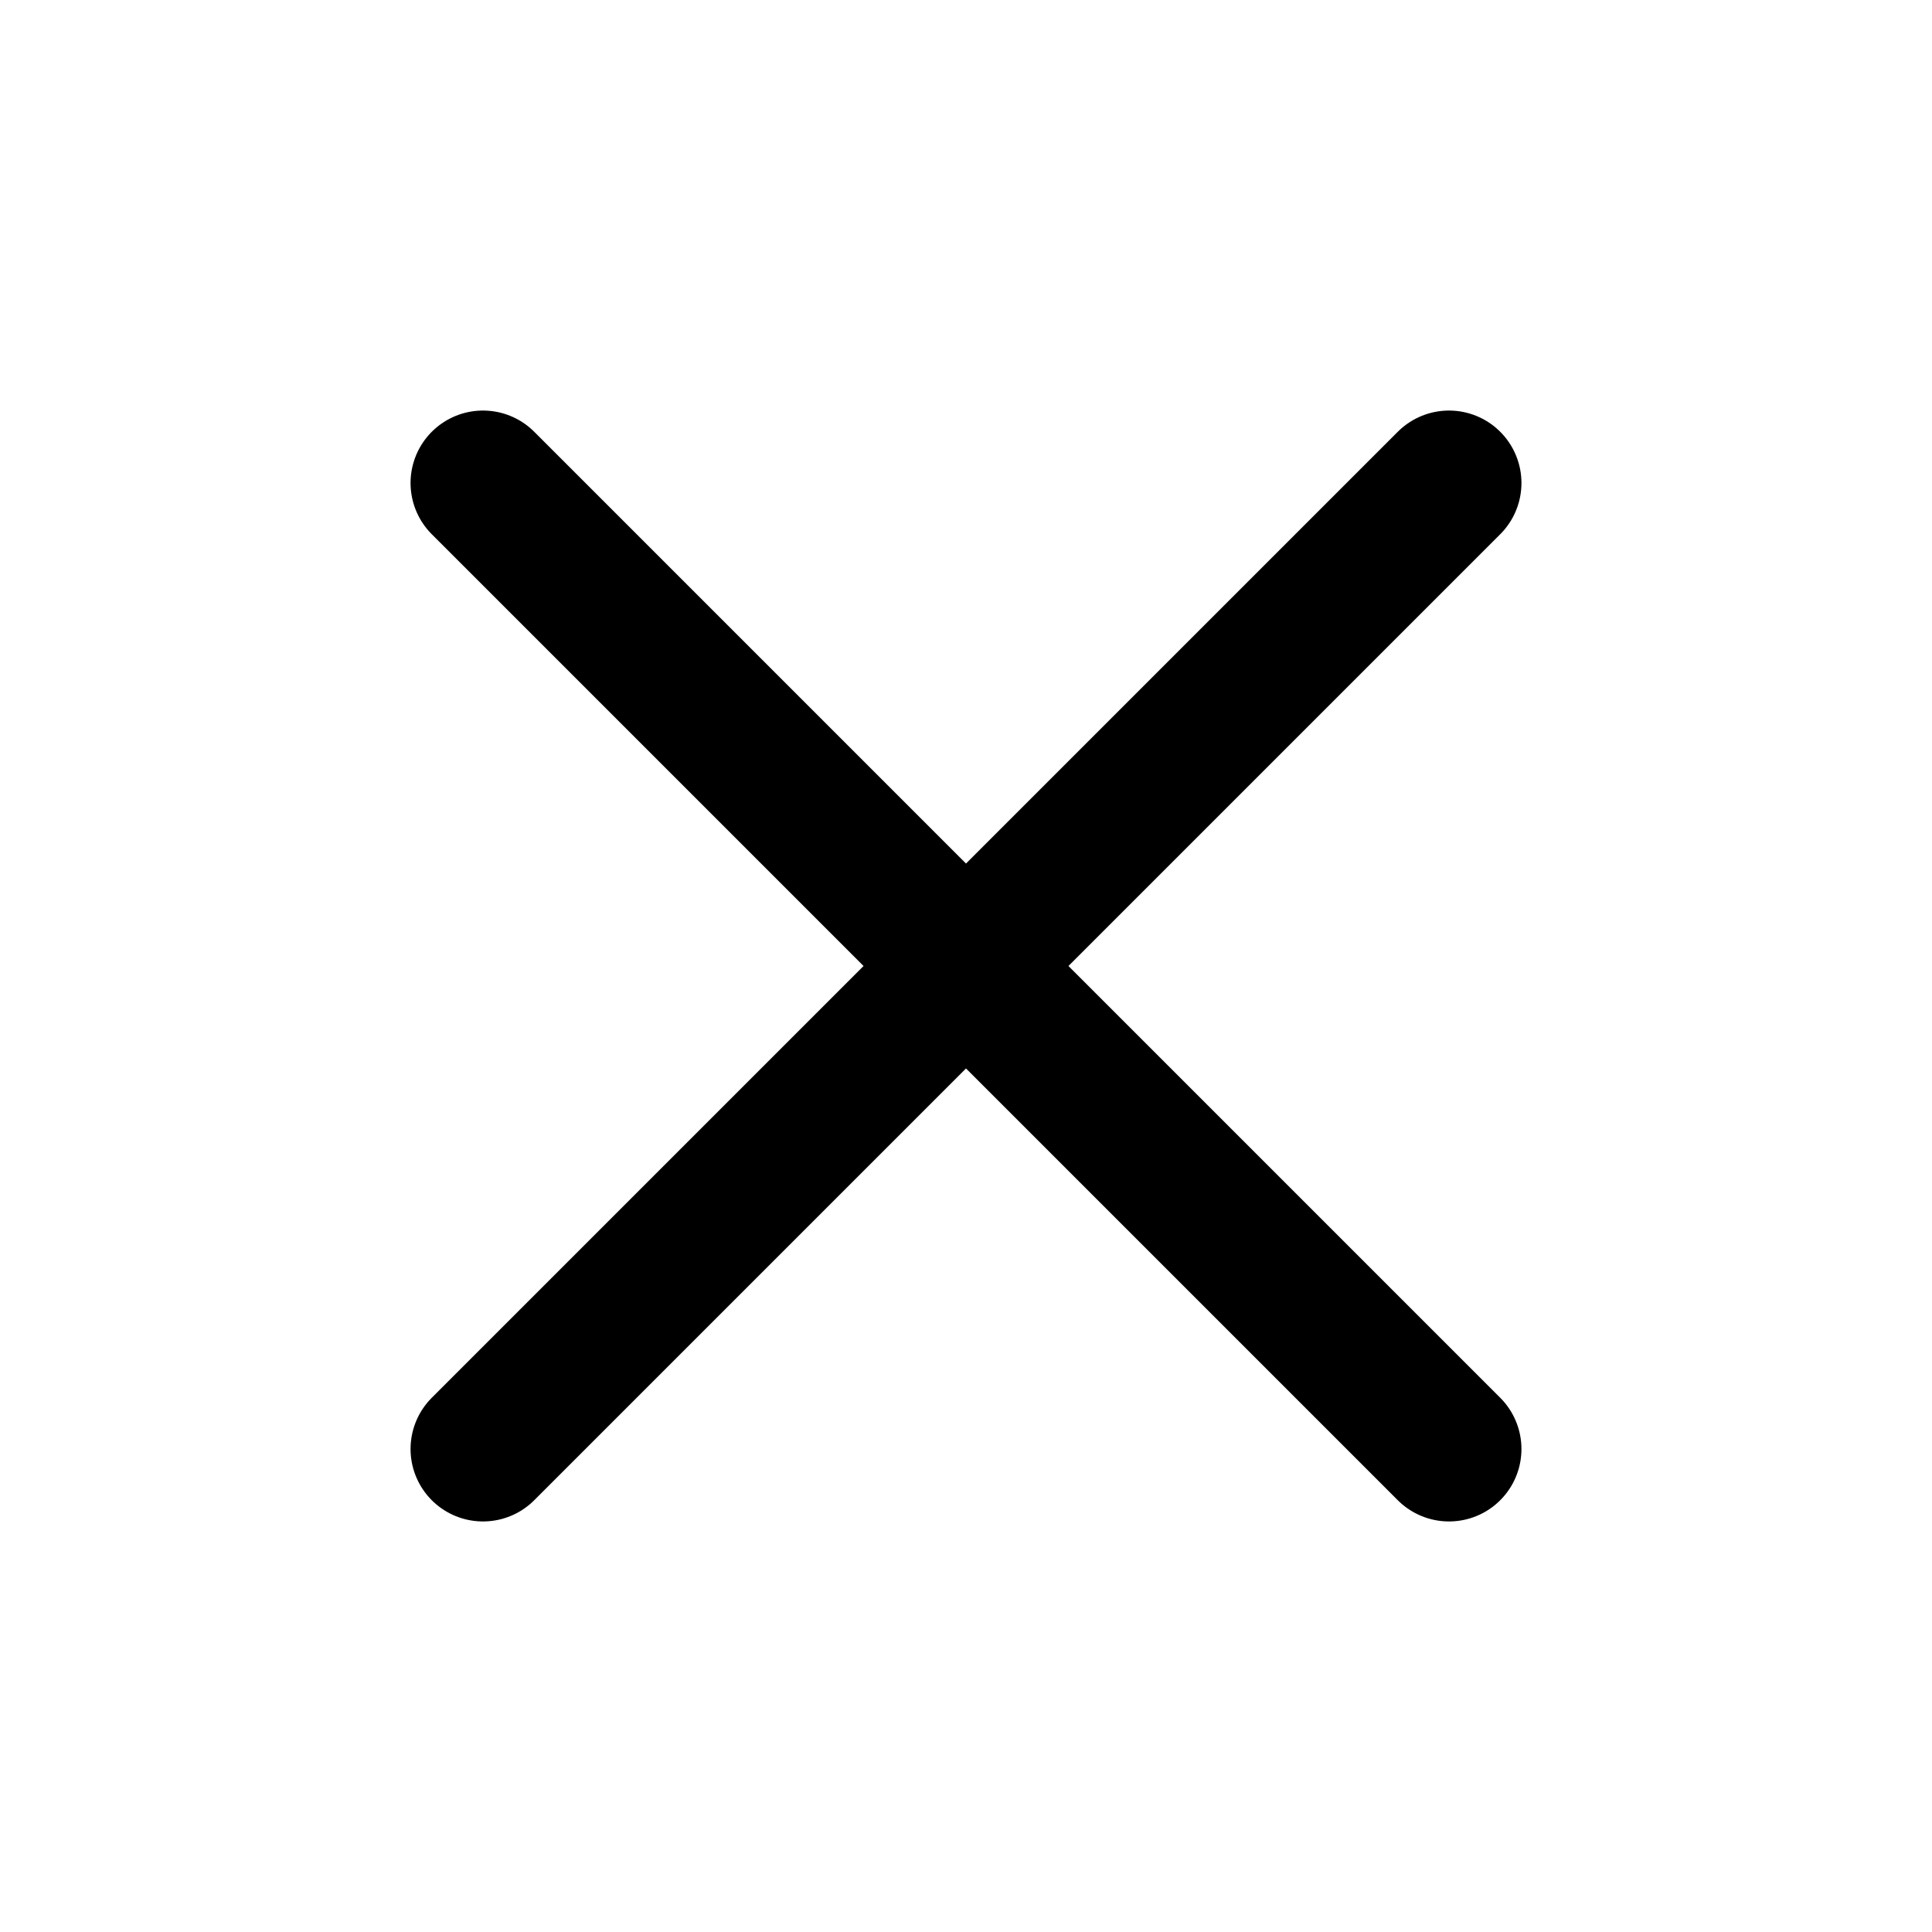
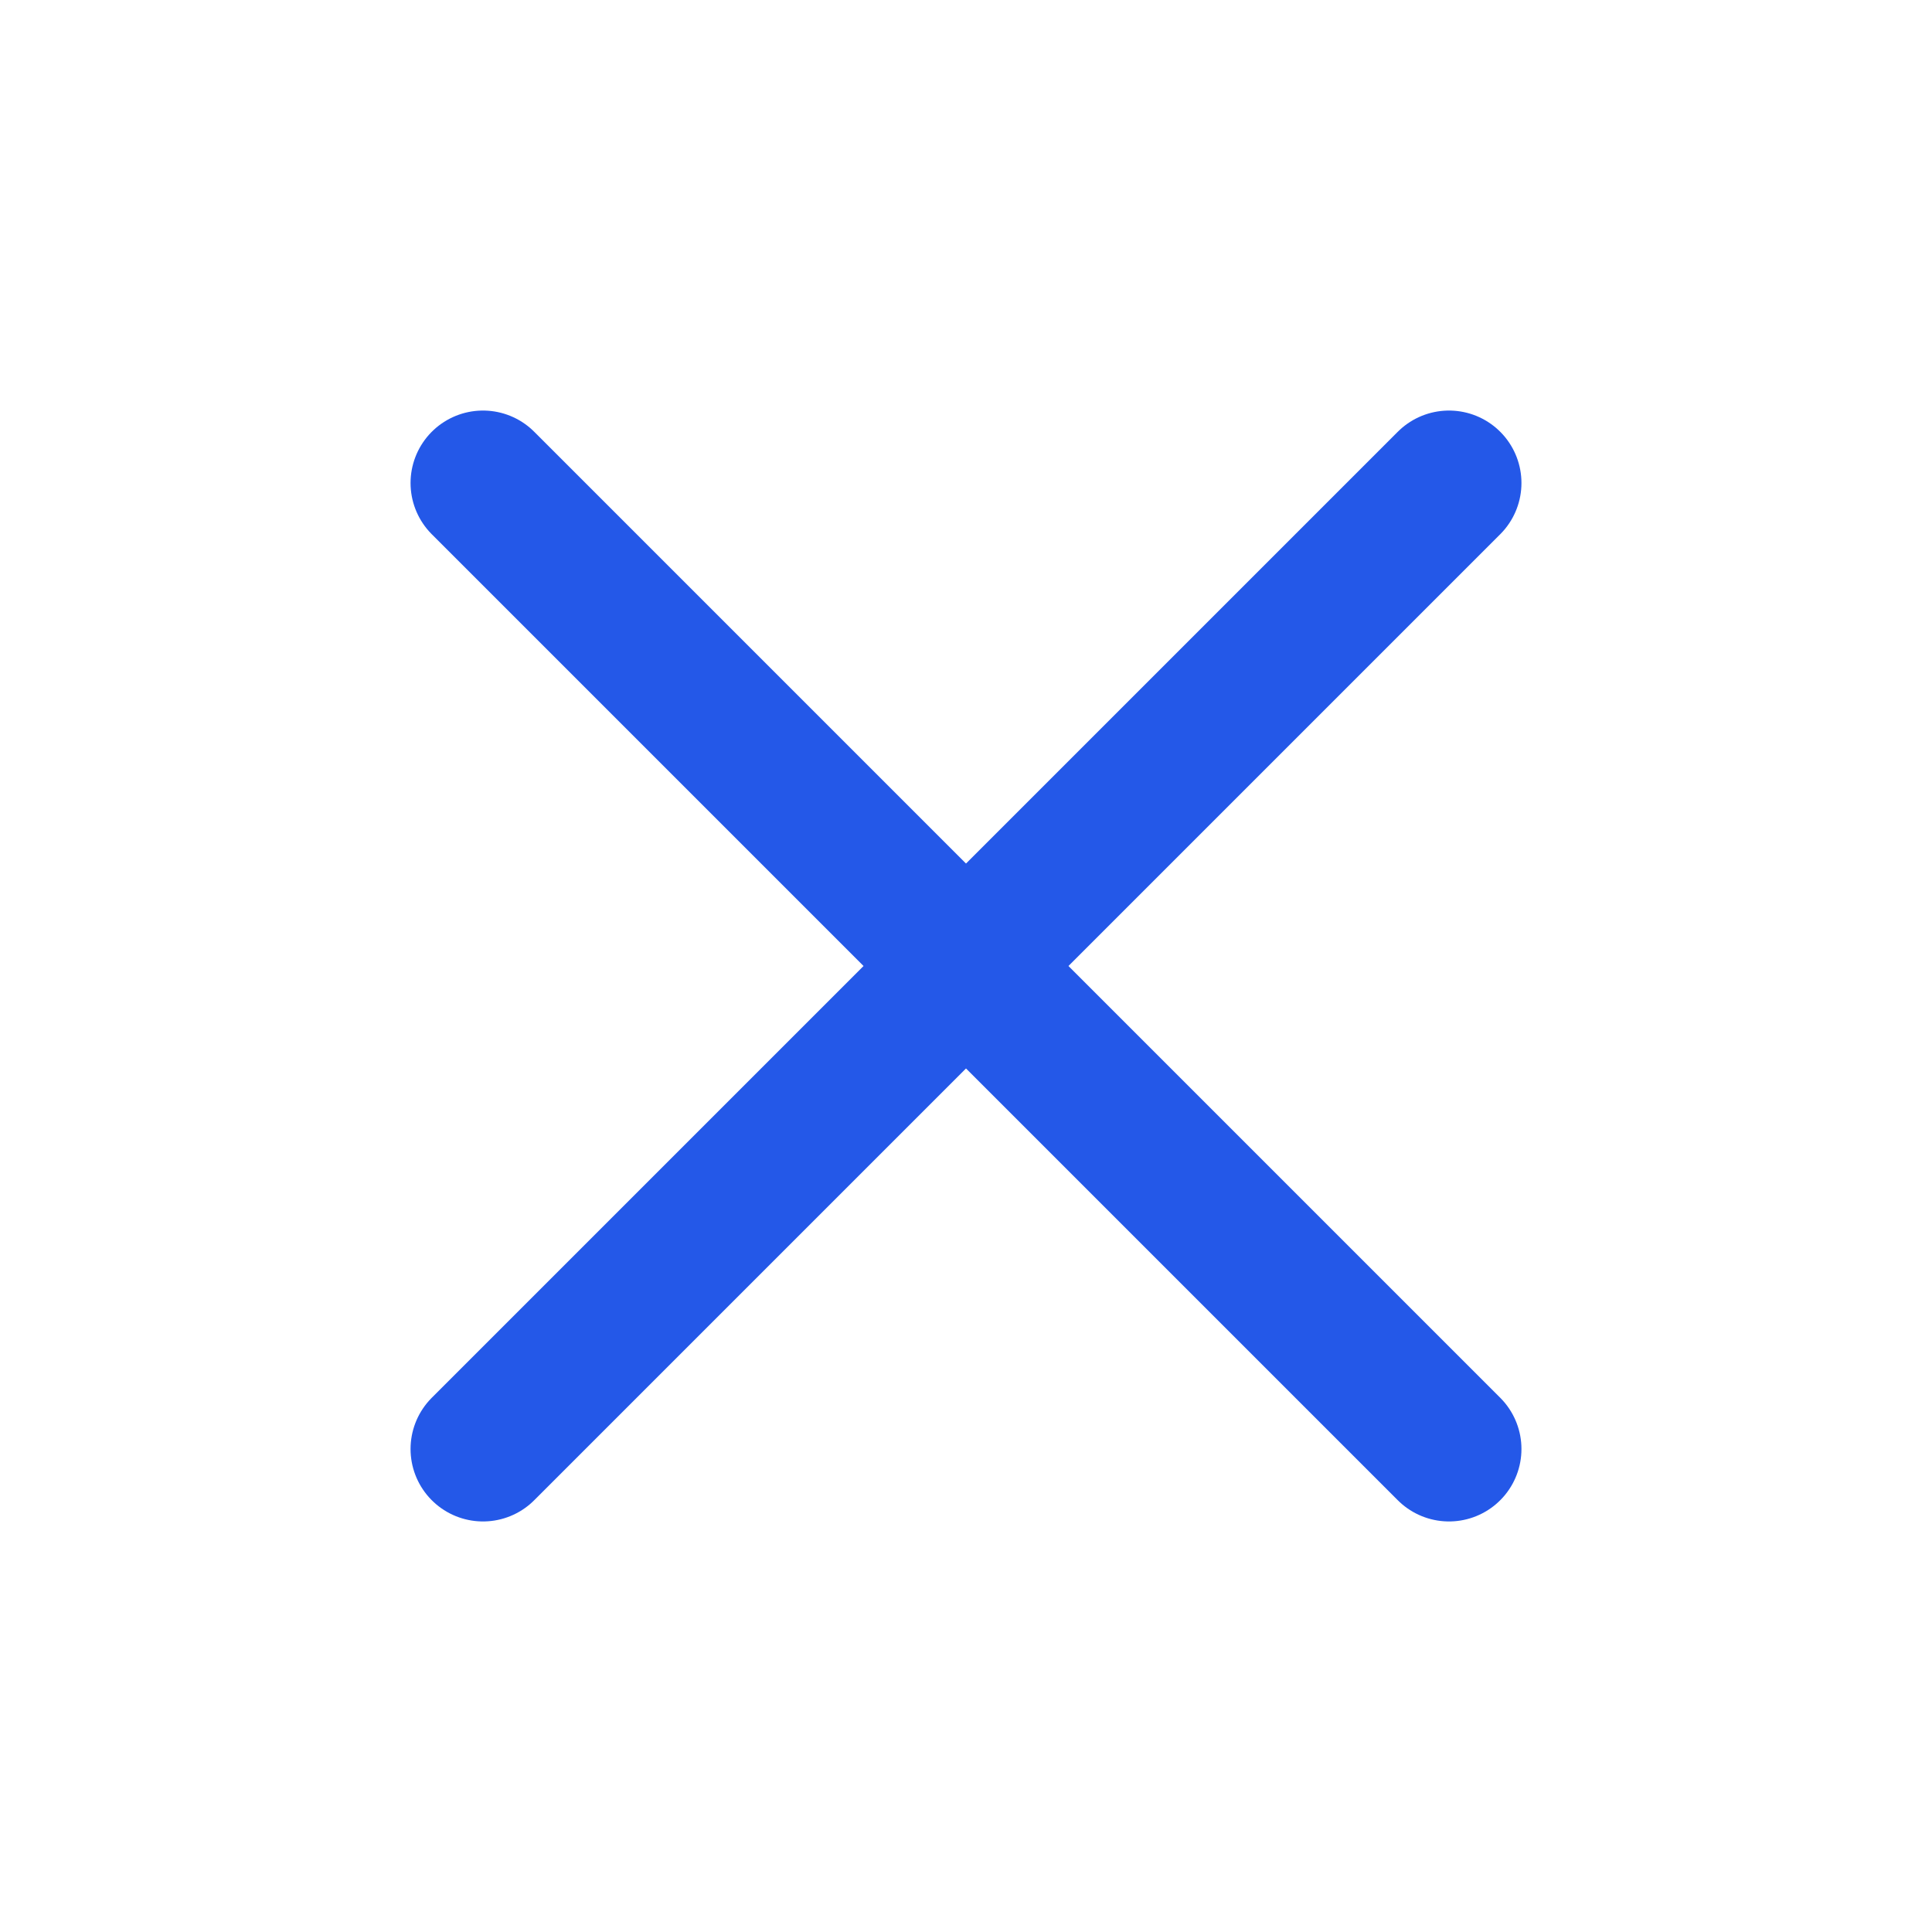
- <svg width="24" height="24" viewBox="0 0 24 24" fill="none" stroke="currentColor" stroke-width="1.8" stroke-linecap="round" stroke-linejoin="round" class="shift-icon " aria-hidden="true">
+ <svg xmlns="http://www.w3.org/2000/svg" color="#2458e8" width="24" height="24" viewBox="0 0 24 24" fill="none" stroke="currentColor" stroke-width="1.8" stroke-linecap="round" stroke-linejoin="round" class="shift-icon " aria-hidden="true">
  <path d="m6 6 12 12M18 6 6 18" />
</svg>
